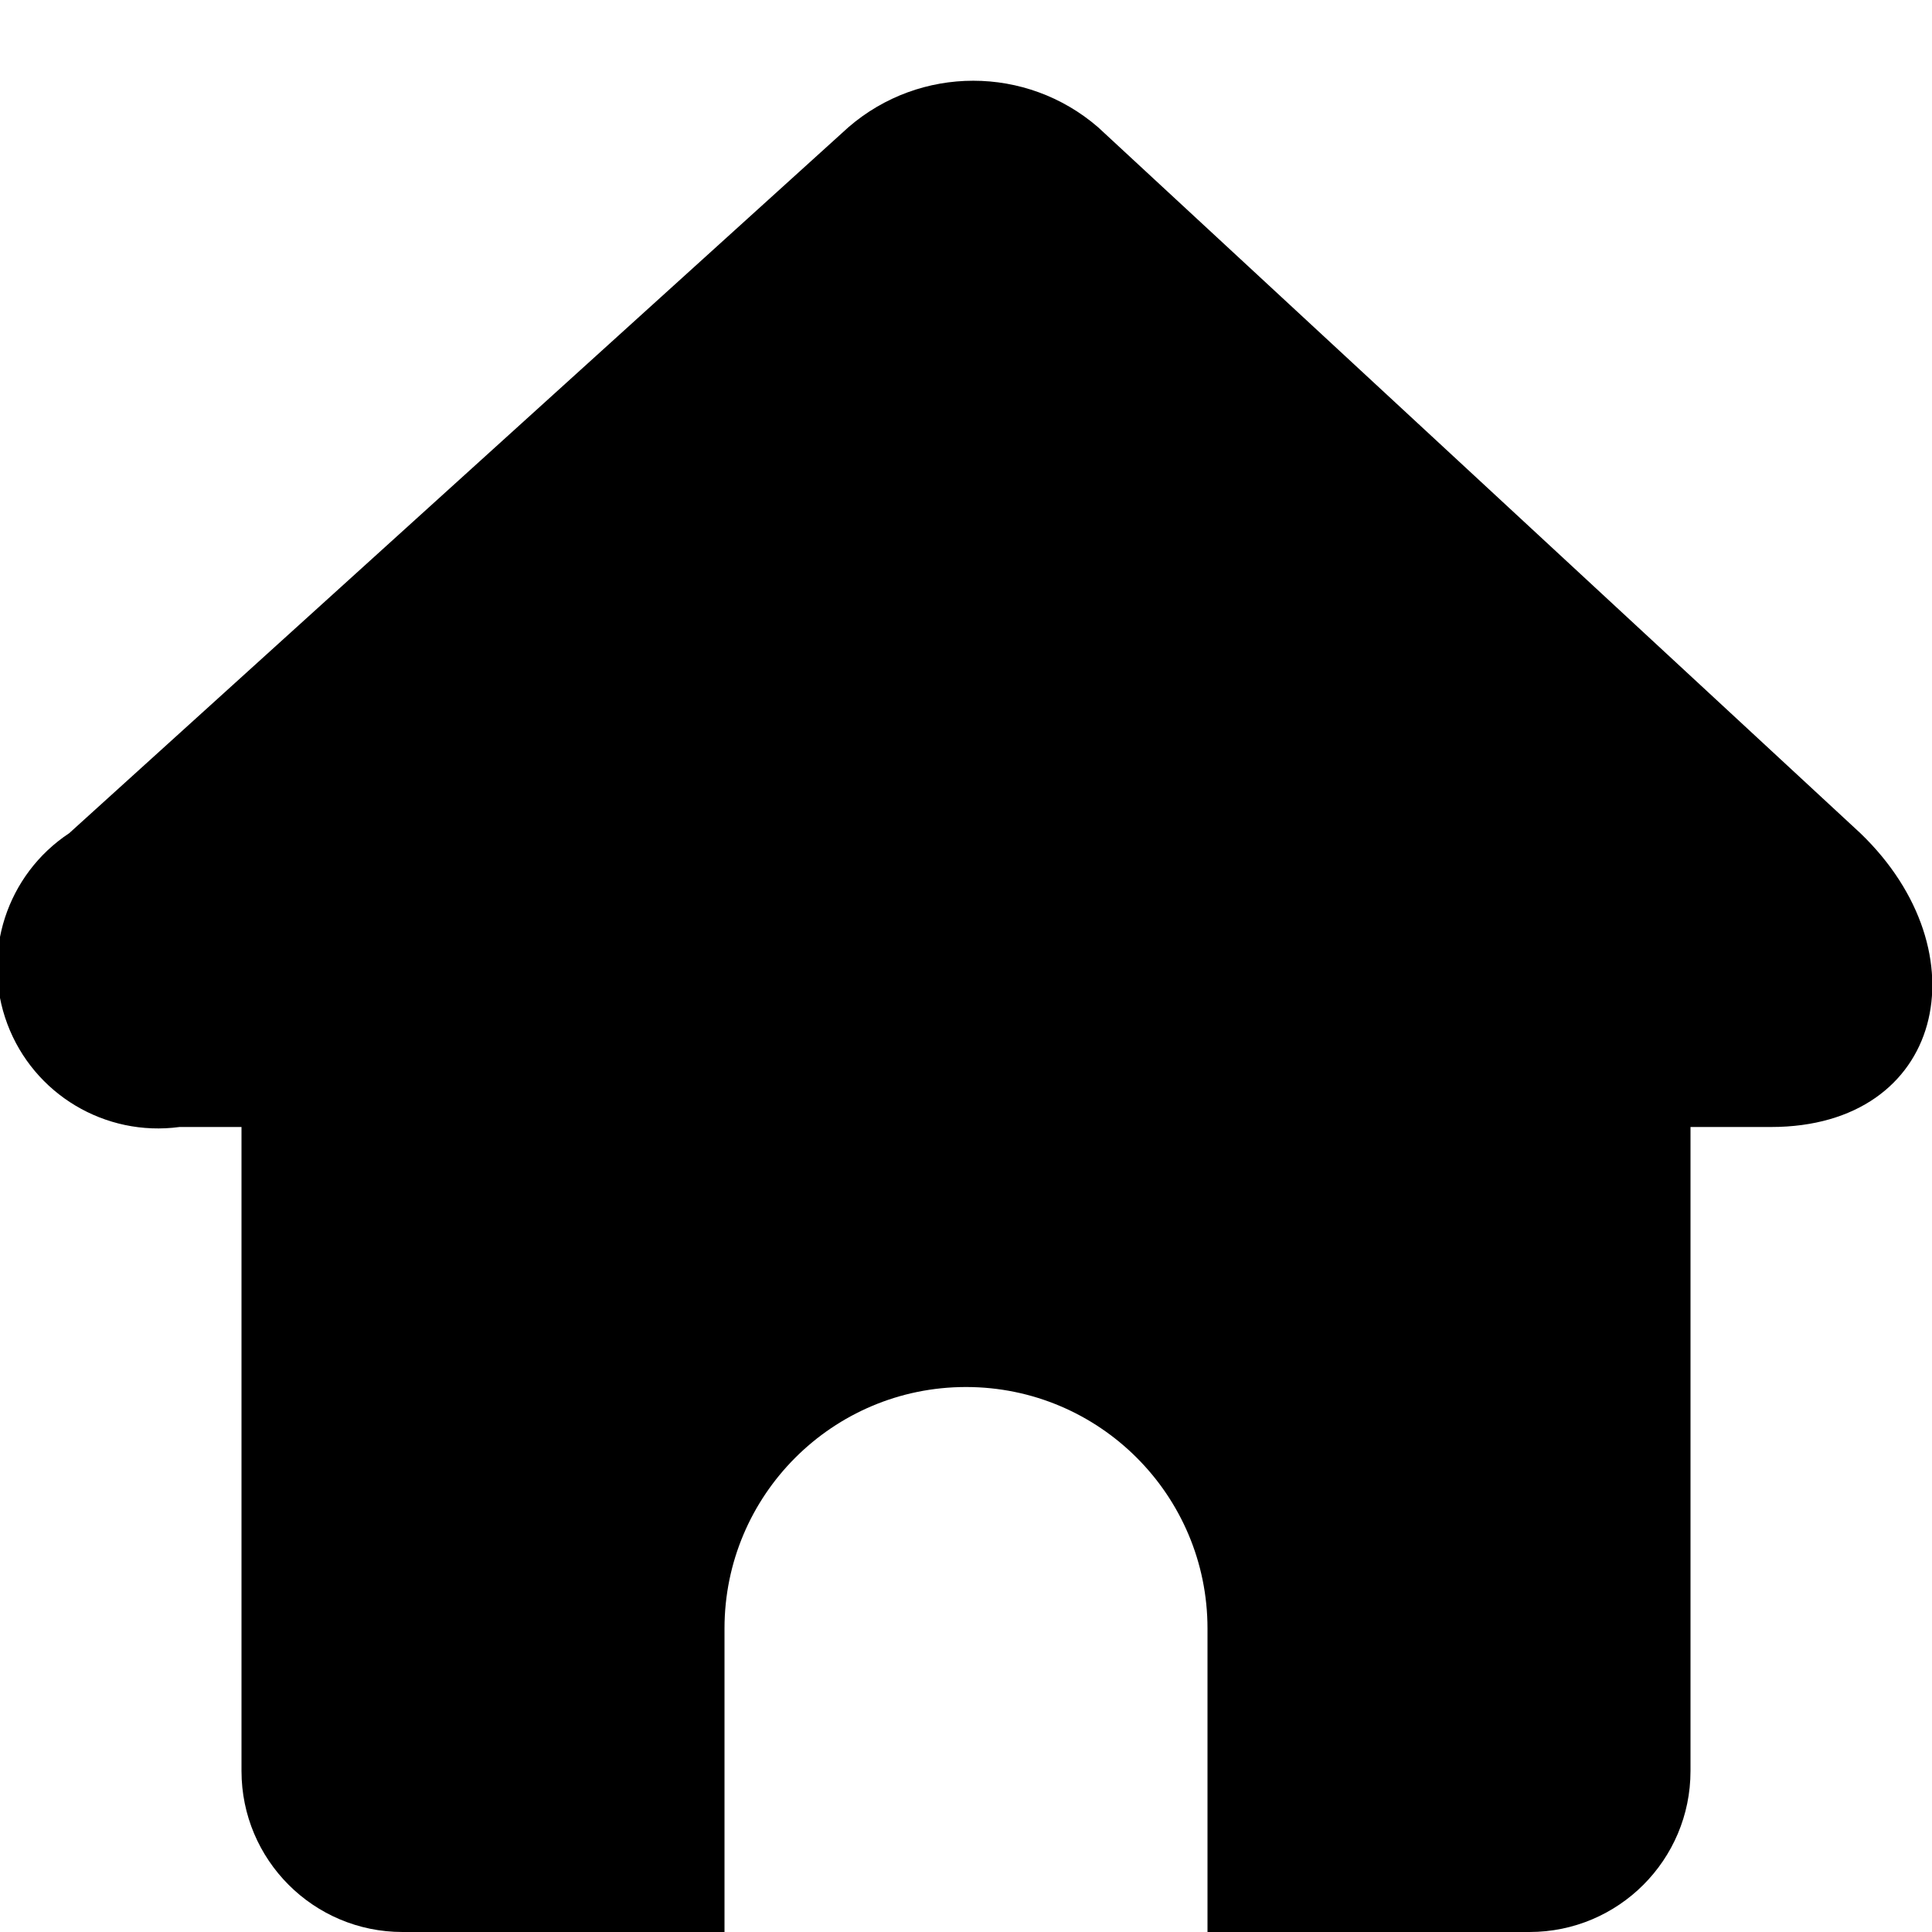
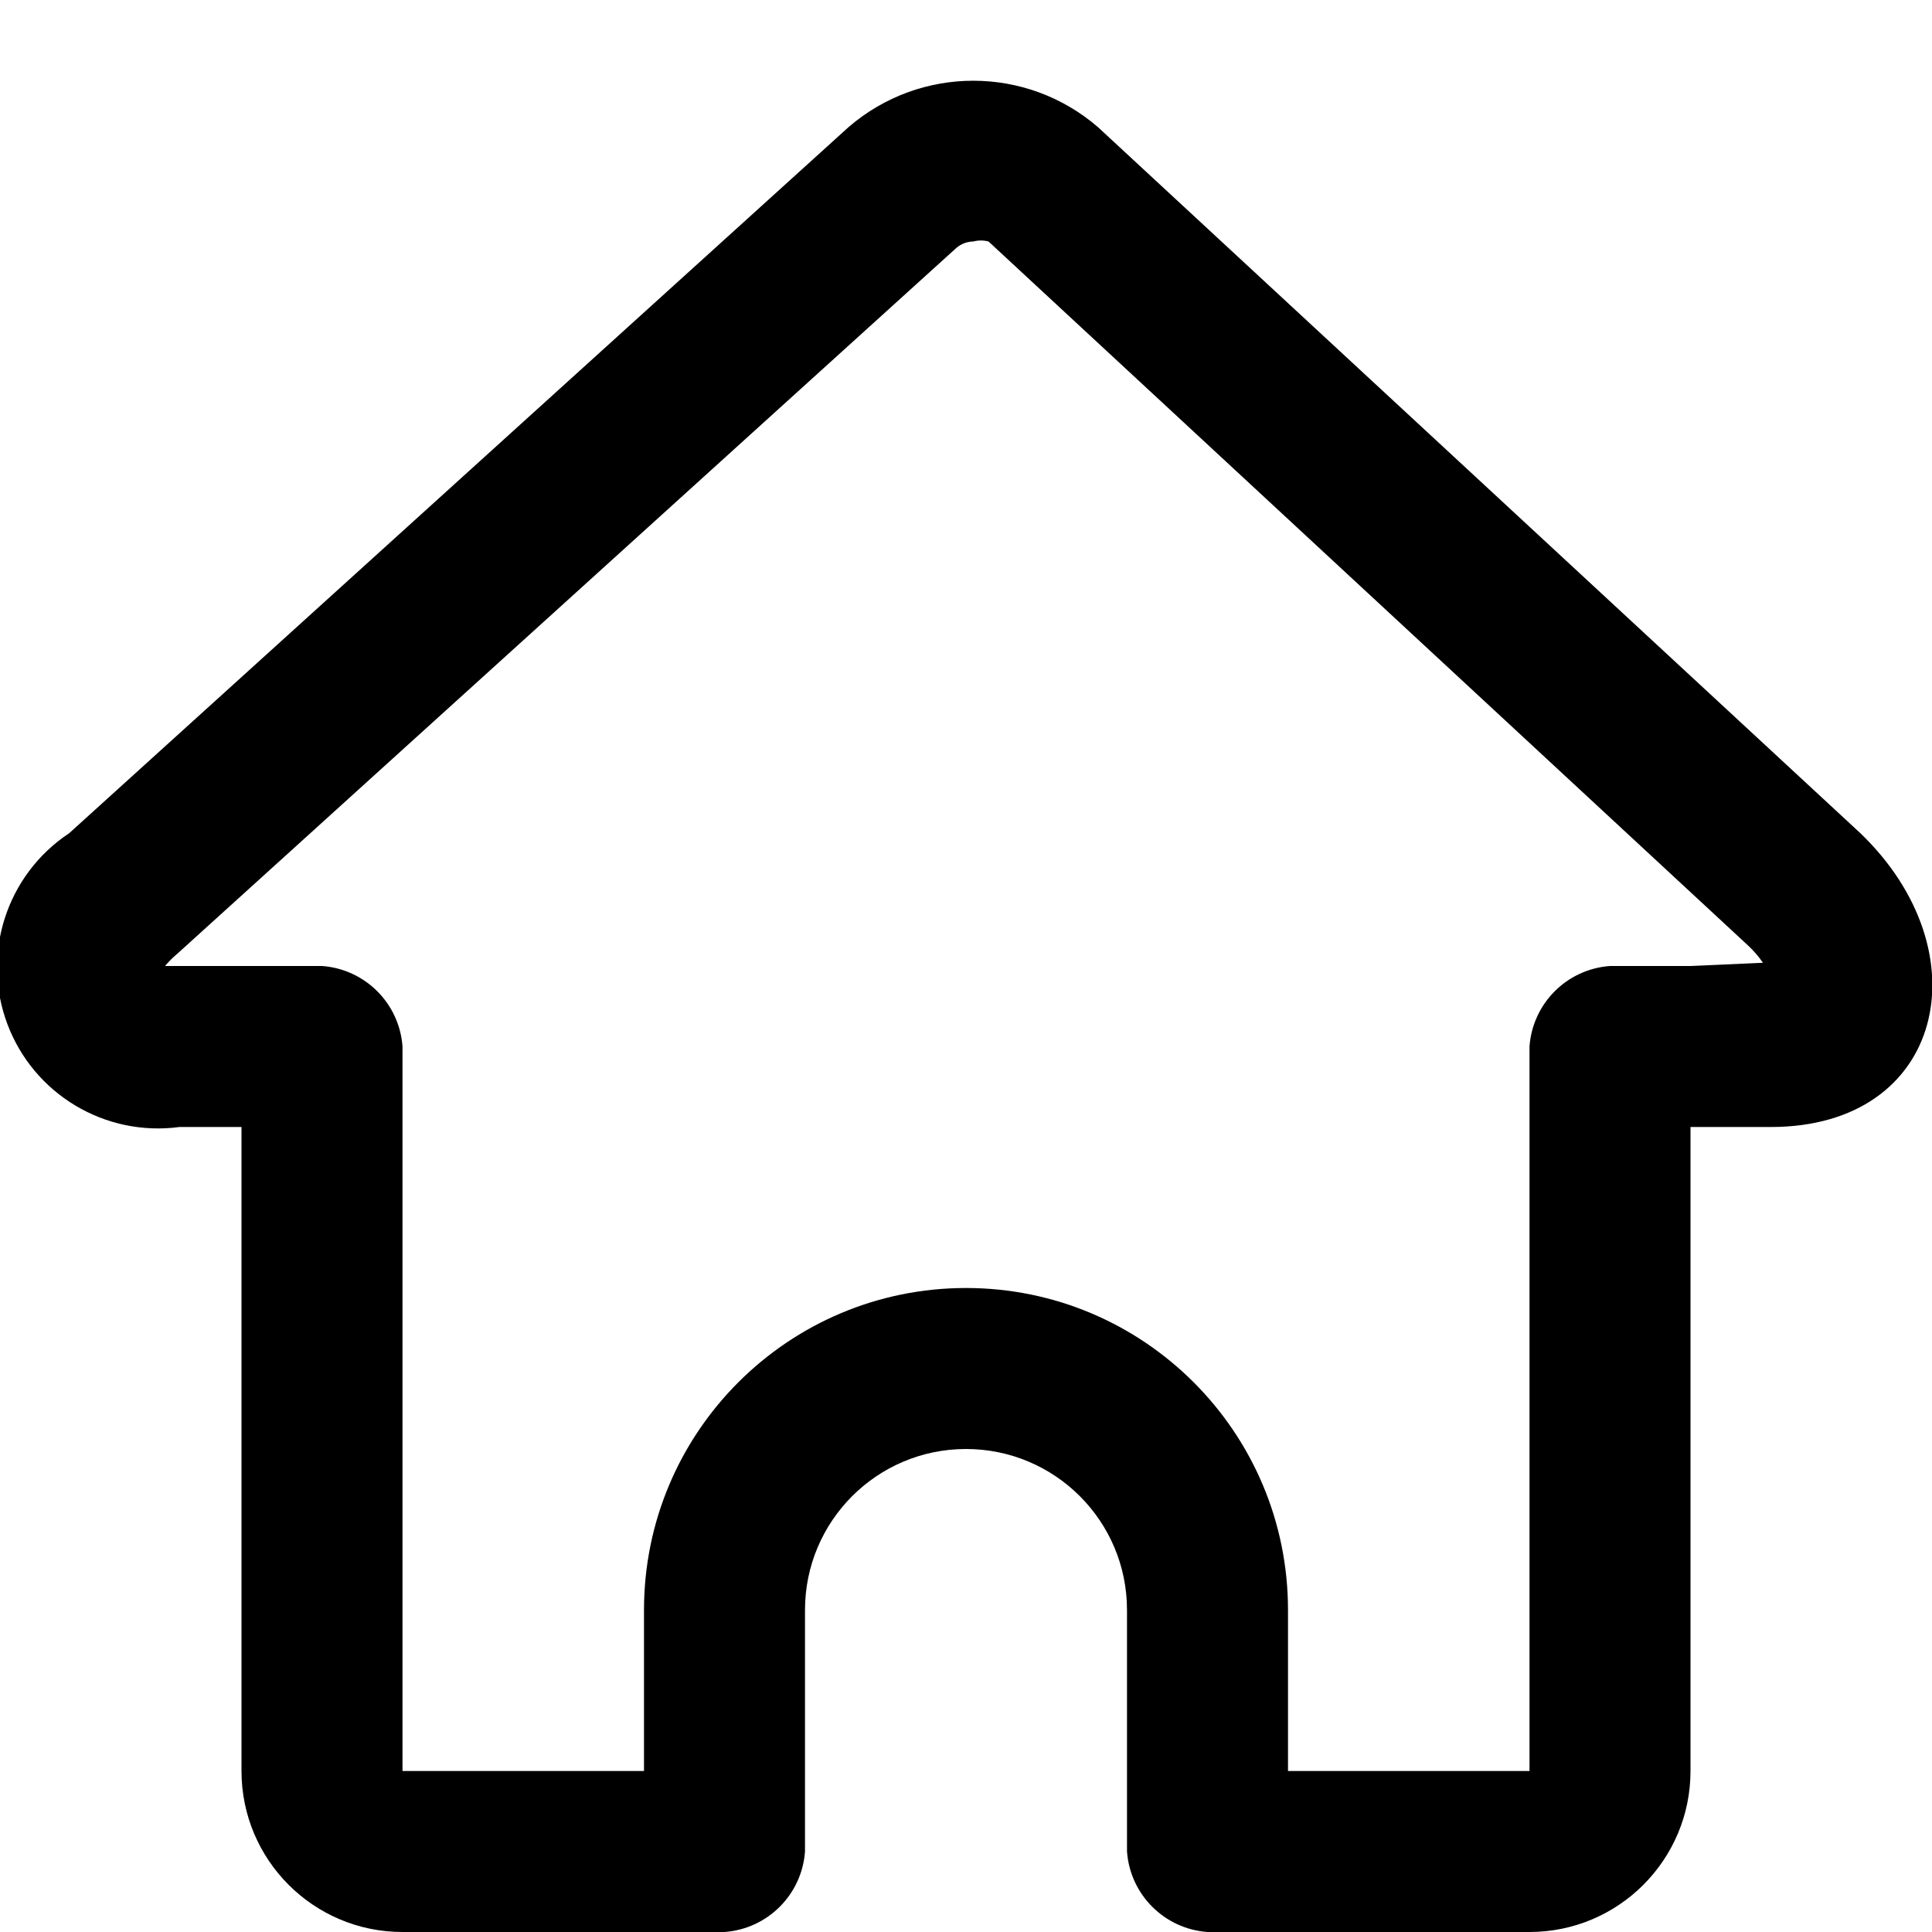
<svg xmlns="http://www.w3.org/2000/svg" viewBox="0 0 24 24">
-   <path d="M23.11,10.35,13.64,1.58a2.37,2.37,0,0,0-3.1,0L.86,10.35A2,2,0,0,0,2.23,14H3v8a2,2,0,0,0,2,2H9V20.23a3,3,0,0,1,3-3h0a3,3,0,0,1,3,3V24h4a2,2,0,0,0,2-2V14h1C24.15,14,24.65,11.83,23.11,10.35Z" />
+   <path d="M23.11,10.35,13.64,1.58a2.37,2.37,0,0,0-3.1,0L.86,10.35A2,2,0,0,0,2.23,14H3v8a2,2,0,0,0,2,2H9a1.08,1.08,0,0,0,1-1V20a2,2,0,1,1,4,0v3a1.08,1.08,0,0,0,1,1h4a2,2,0,0,0,2-2V14h1C24.15,14,24.65,11.83,23.11,10.35ZM21,12H20a1.08,1.08,0,0,0-1,1v9H16V20a4,4,0,1,0-8,0v2H5V13a1.08,1.08,0,0,0-1-1H2.23l-.18,0a1.2,1.2,0,0,1,.15-.15l9.68-8.77A.33.33,0,0,1,12.09,3a.37.37,0,0,1,.19,0l9.44,8.75a1.28,1.28,0,0,1,.18.21Z" />
</svg>
